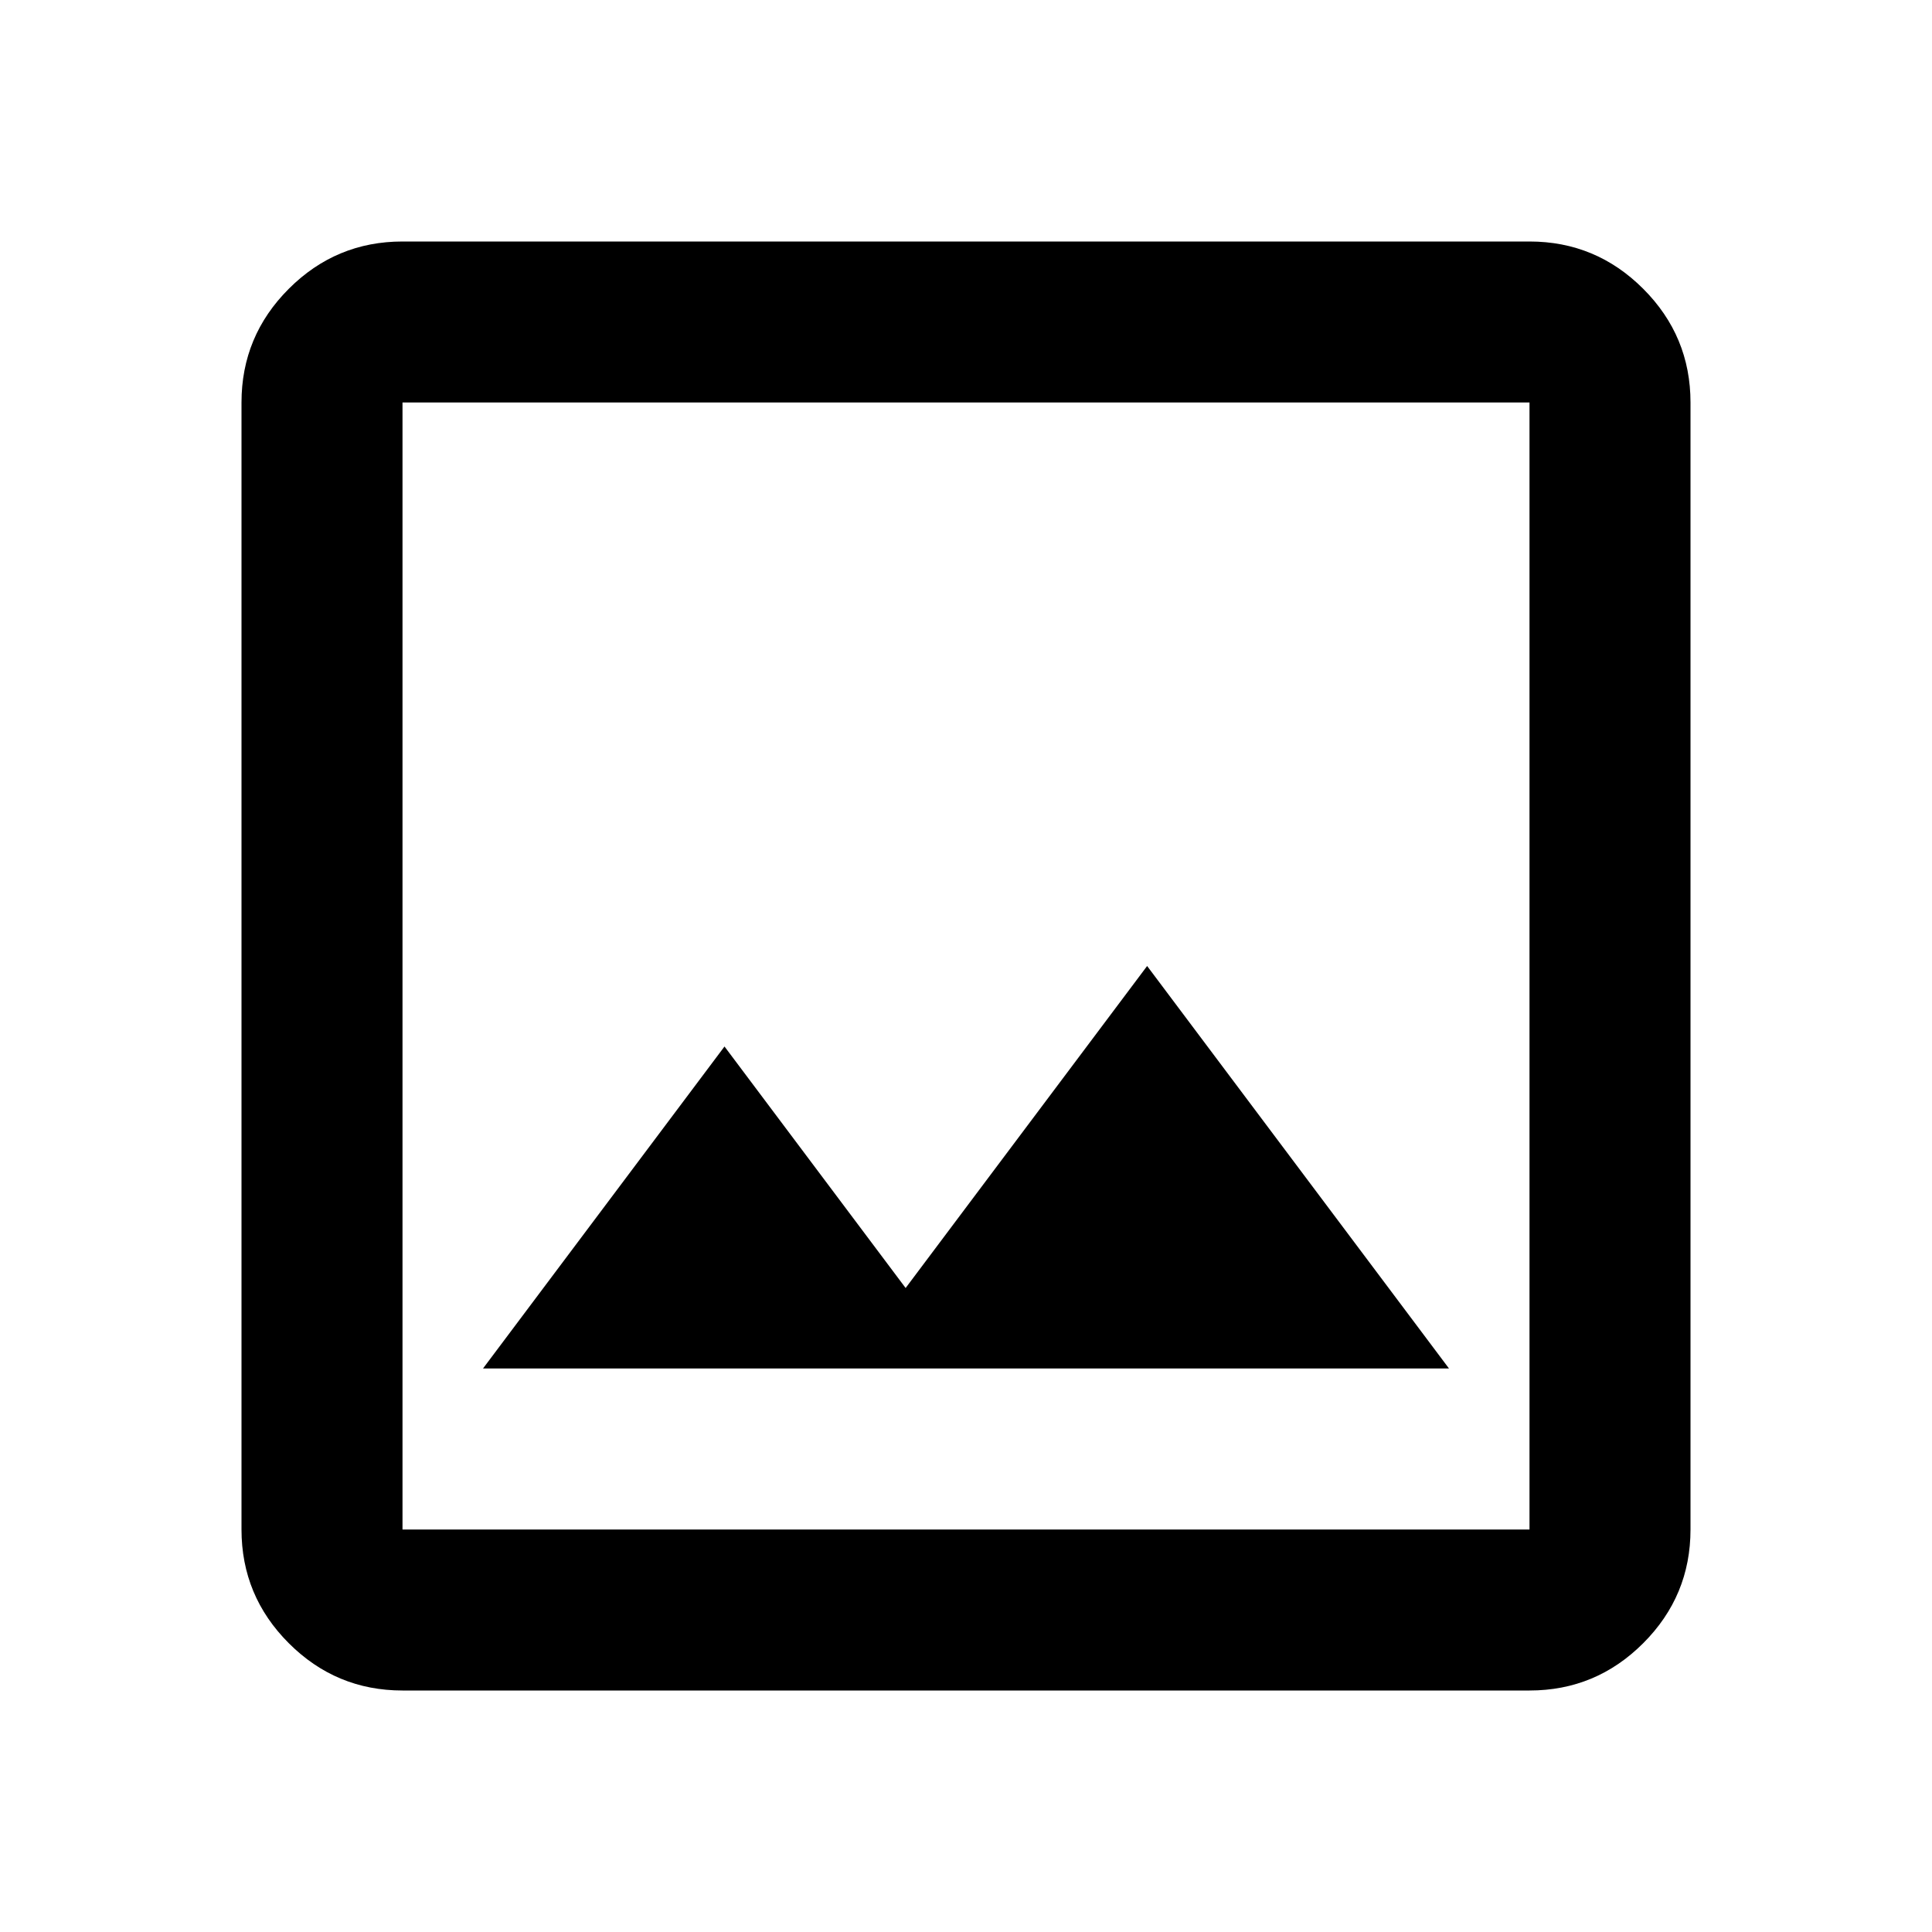
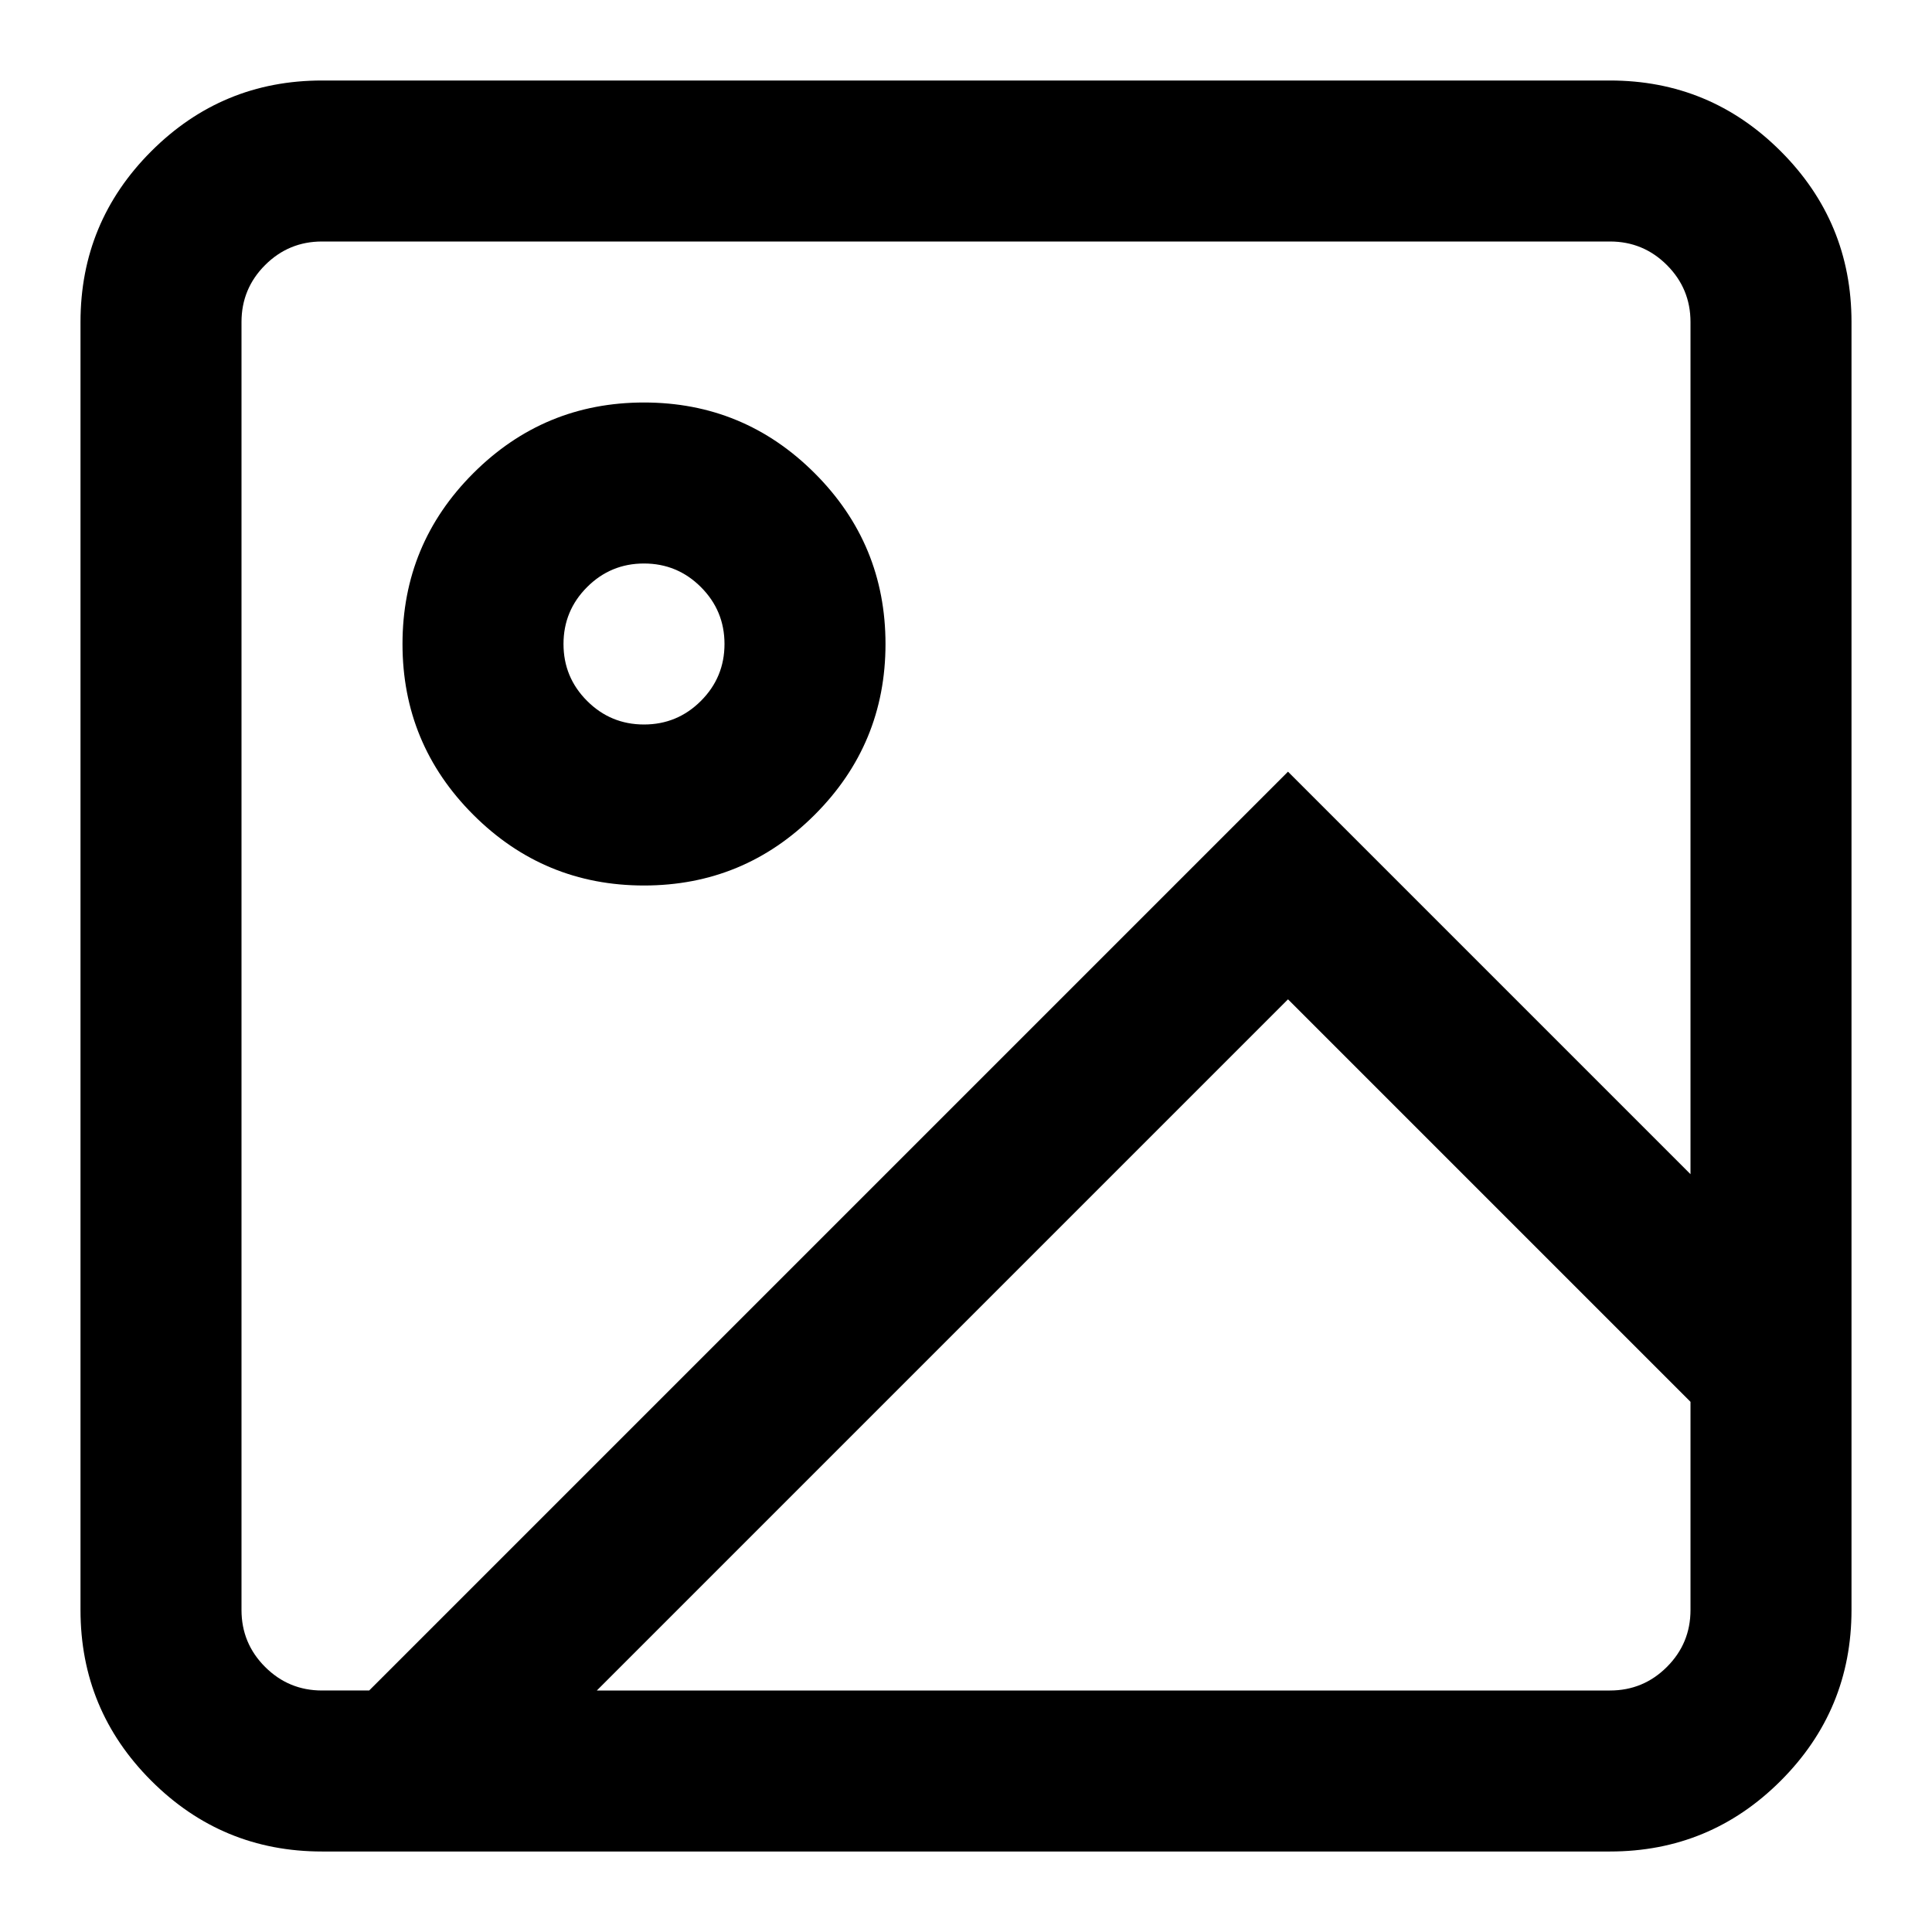
- <svg xmlns="http://www.w3.org/2000/svg" height="24" viewBox="0 -960 960 960" width="24">
-   <path d="M200-120q-33 0-56.5-23.5T120-200v-560q0-33 23.5-56.5T200-840h560q33 0 56.5 23.5T840-760v560q0 33-23.5 56.5T760-120H200Zm0-80h560v-560H200v560Zm40-80h480L570-480 450-320l-90-120-120 160Zm-40 80v-560 560Z" />
+ <svg xmlns="http://www.w3.org/2000/svg" class="svg-icon" style="width: 1em; height: 1em;vertical-align: middle;fill: currentColor;overflow: hidden;" viewBox="0 0 1024 1024" version="1.1">
+   <path d="M170.667 42.667l682.667 0q52.992 0 90.496 37.504t37.504 90.496l0 682.667q0 52.992-37.504 90.496t-90.496 37.504l-682.667 0q-52.992 0-90.496-37.504t-37.504-90.496l0-682.667q0-52.992 37.504-90.496t90.496-37.504zM896 742.997l-213.333-213.333-366.336 366.336 537.003 0q17.664 0 30.165-12.501t12.501-30.165l0-110.336zM853.333 128l-682.667 0q-17.664 0-30.165 12.501t-12.501 30.165l0 682.667q0 17.664 12.501 30.165t30.165 12.501l25.003 0 486.997-486.997 213.333 213.333 0-451.669q0-17.664-12.501-30.165t-30.165-12.501zM341.333 213.333q52.992 0 90.496 37.504t37.504 90.496-37.504 90.496-90.496 37.504-90.496-37.504-37.504-90.496 37.504-90.496 90.496-37.504zM341.333 298.667q-17.664 0-30.165 12.501t-12.501 30.165 12.501 30.165 30.165 12.501 30.165-12.501 12.501-30.165-12.501-30.165-30.165-12.501z" />
</svg>
